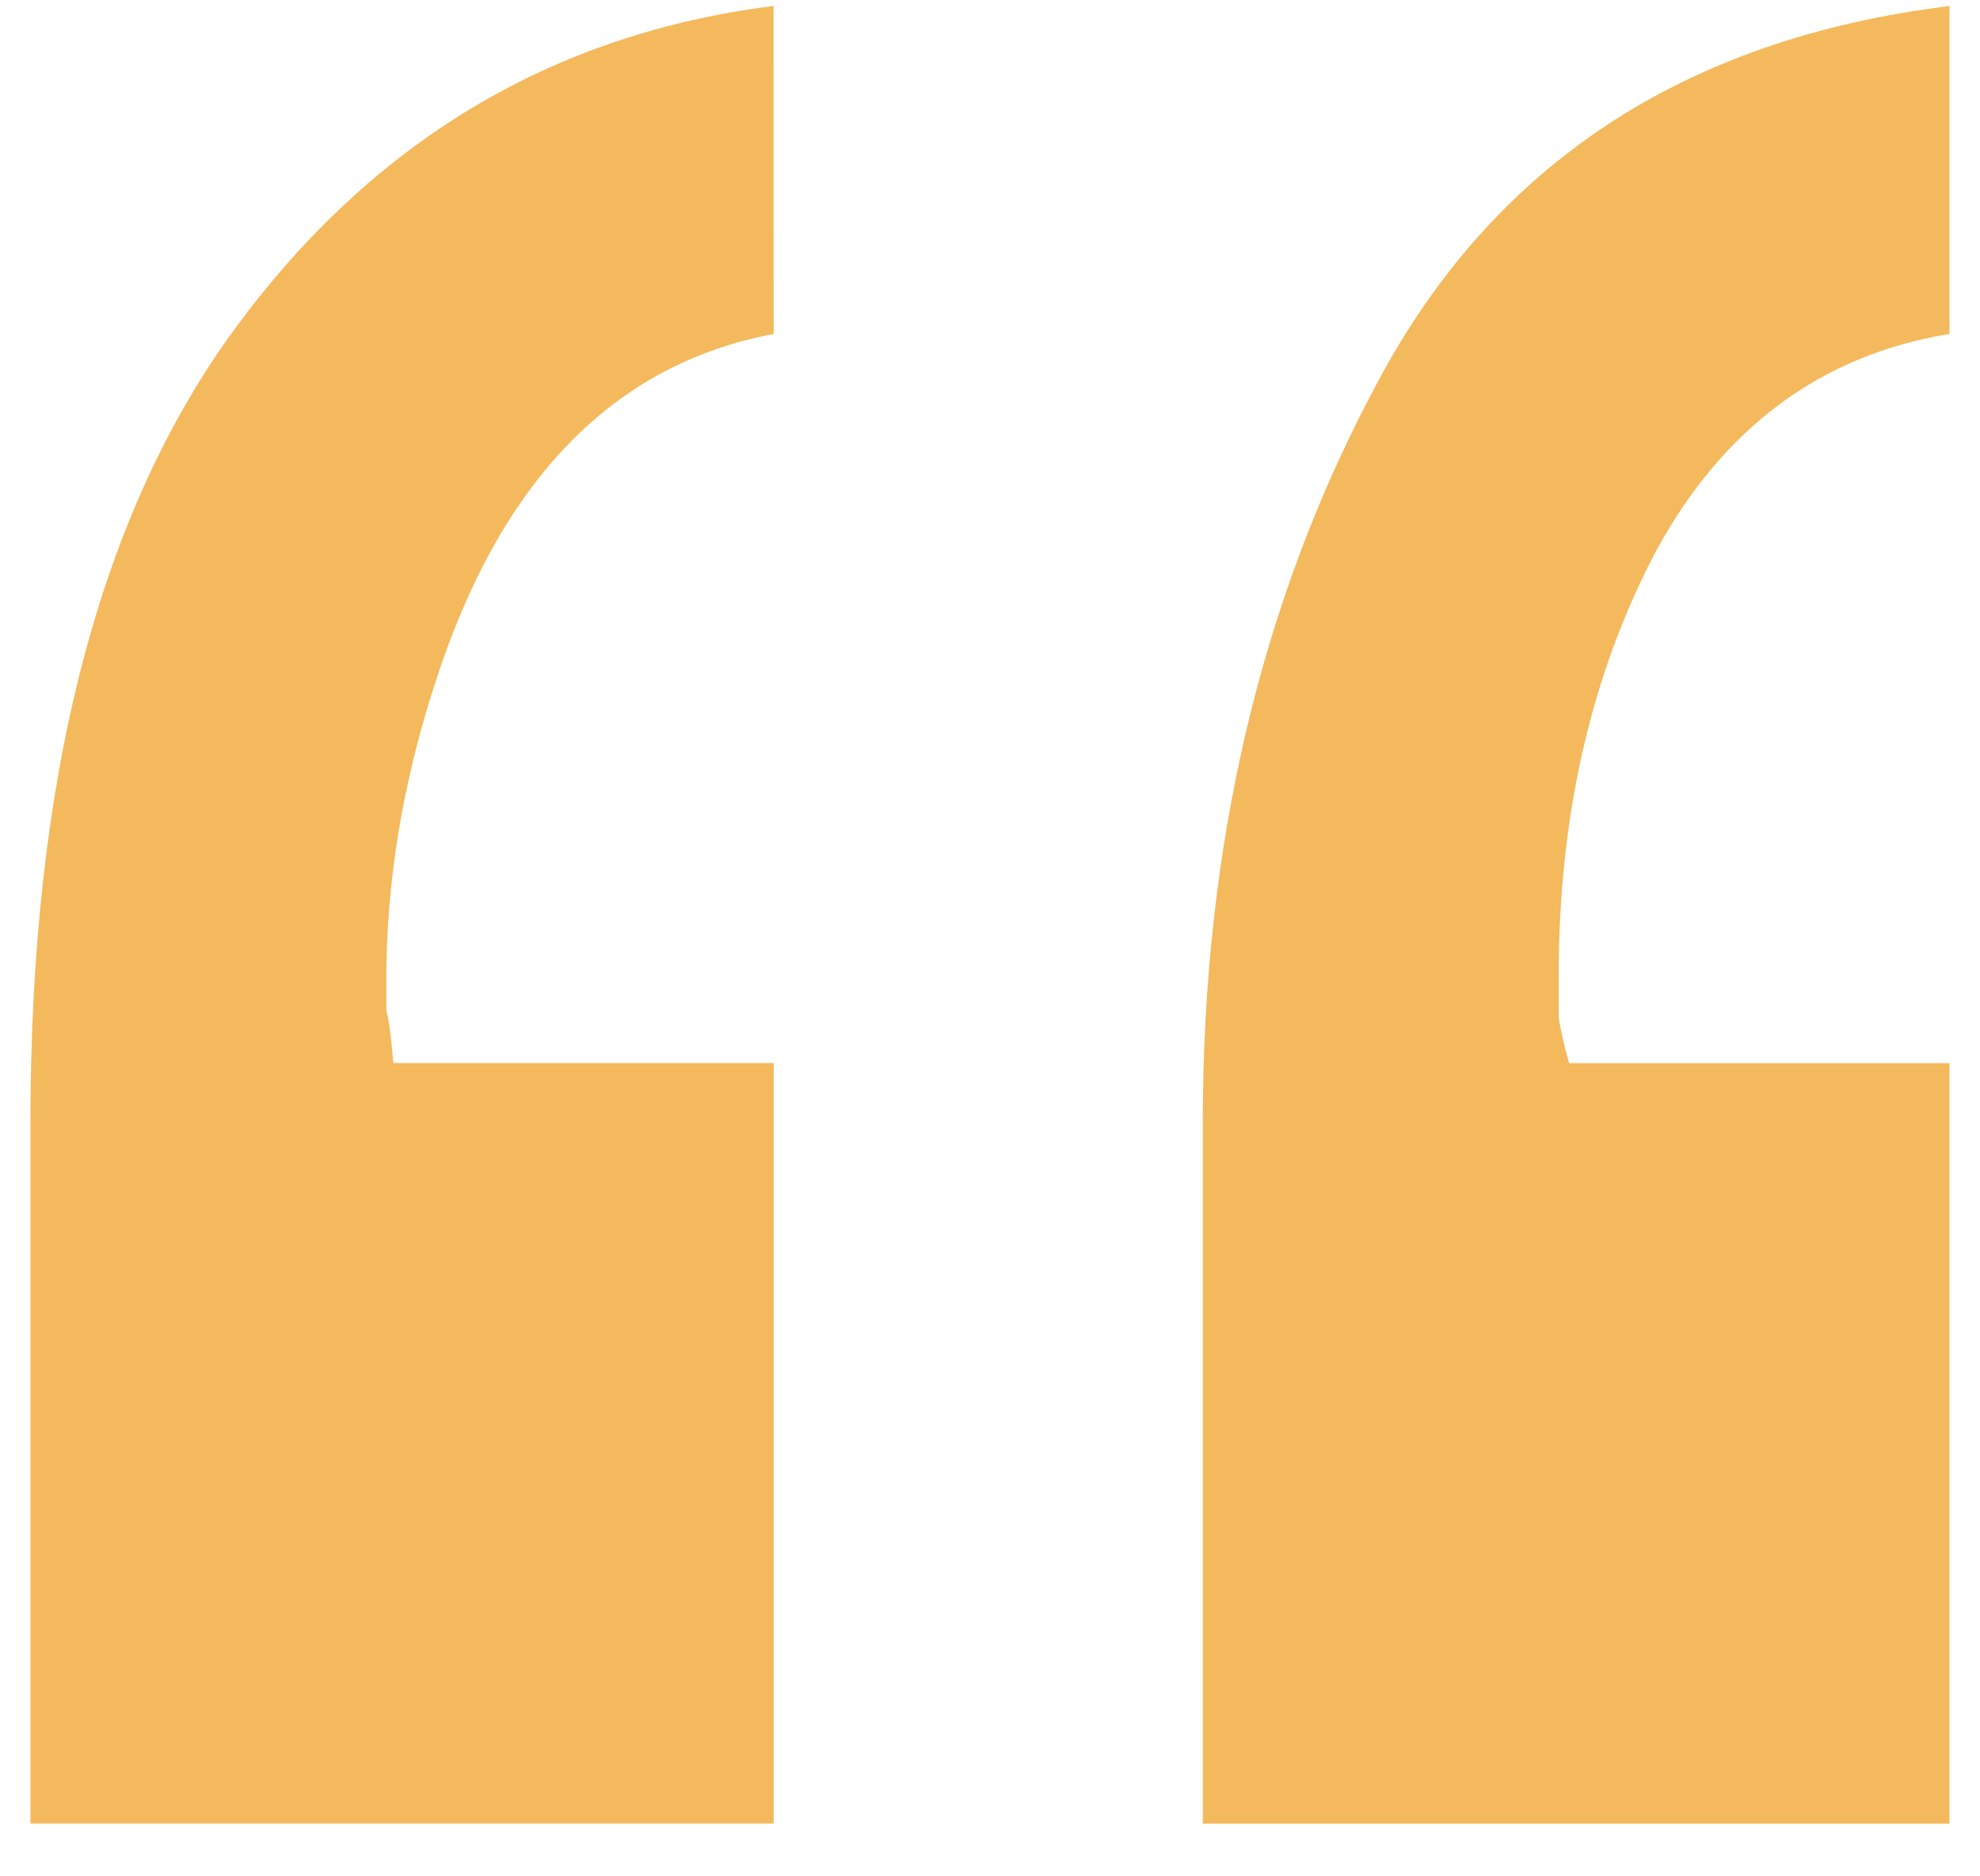
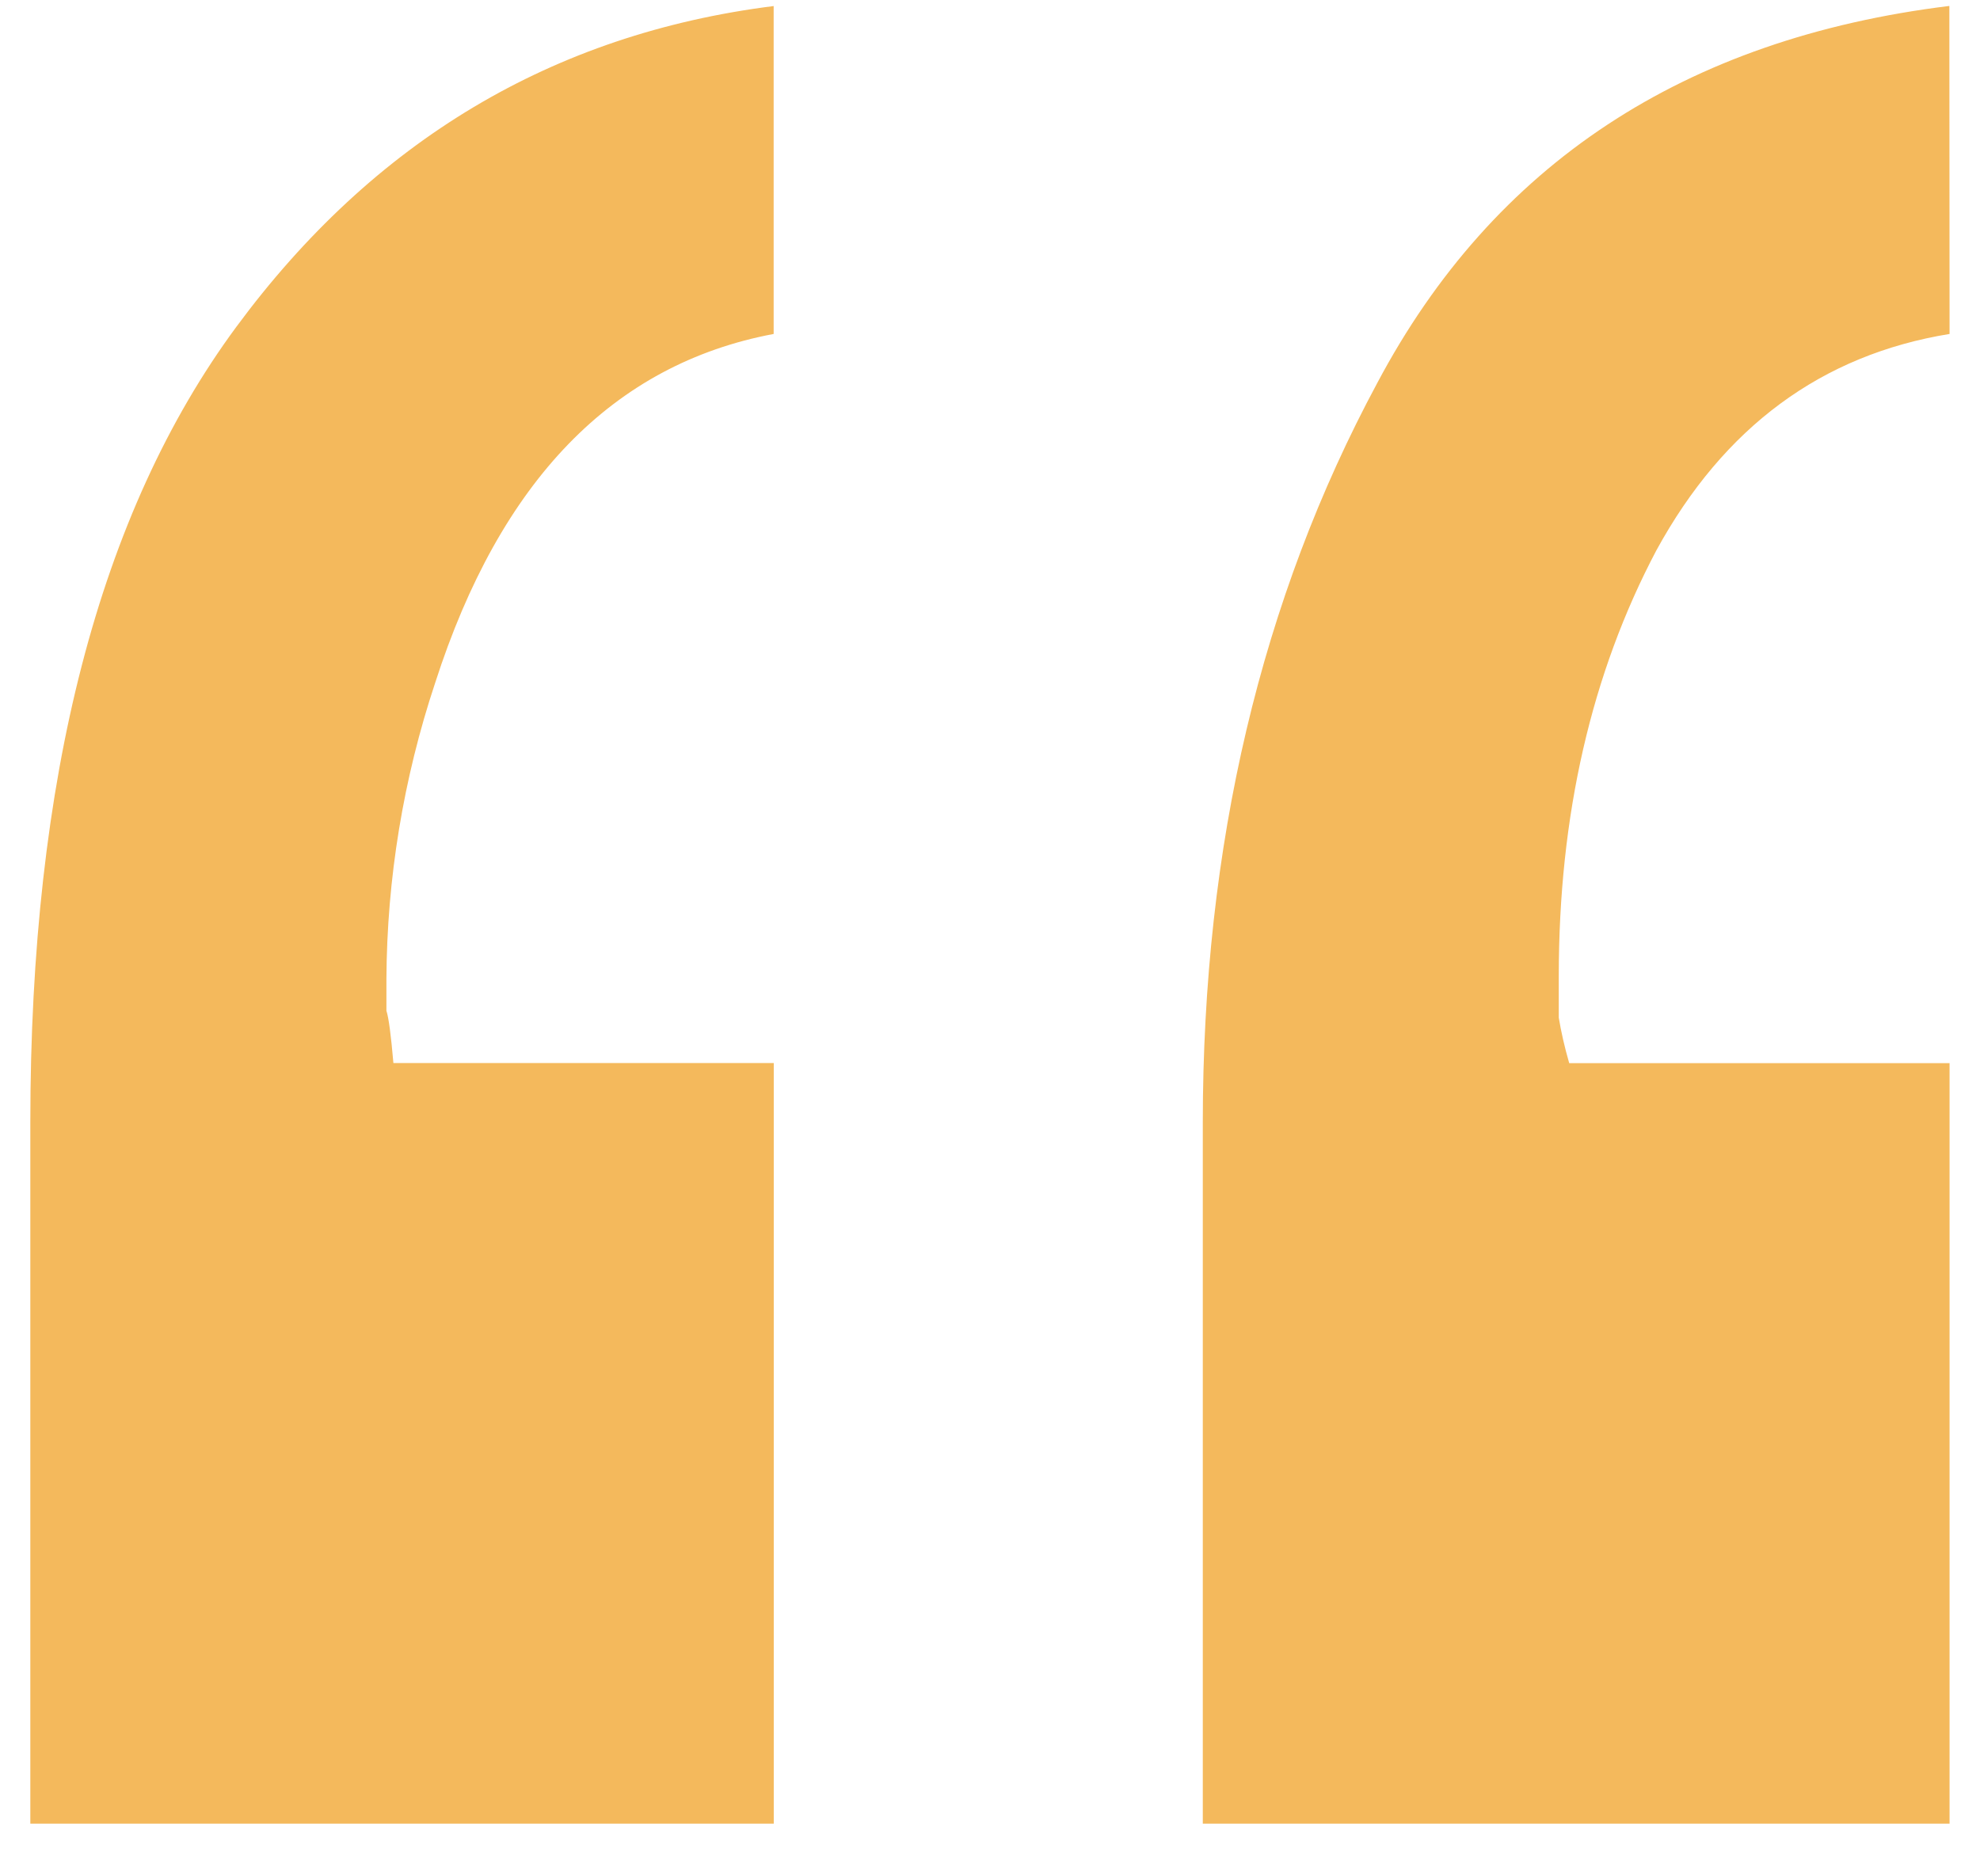
- <svg xmlns="http://www.w3.org/2000/svg" fill="none" height="18" viewBox="0 0 19 18" width="19">
-   <path d="m7.424 3.205c-1.54.29-2.623 1.406-3.248 3.348-.312.96-.469 1.908-.469 2.846v.301c.022.067.045.234.067.502h3.65v7.299h-7.132v-6.73c0-3.304.658-5.848 1.975-7.634 1.317-1.786 3.036-2.813 5.156-3.08zm11.283 0c-1.228.201-2.165.893-2.812 2.076-.625 1.183-.938 2.545-.938 4.085v.402c.022.134.056.279.1.435h3.65v7.299h-7.165v-6.73c0-2.656.558-5.022 1.674-7.098 1.116-2.098 2.946-3.304 5.491-3.616z" fill="#f4b95c" />
+ <svg xmlns="http://www.w3.org/2000/svg" width="19" height="18" fill="none">
+   <path fill="#f4b95c" d="M7.424 3.205c-1.54.29-2.623 1.406-3.248 3.348a9.154 9.154 0 0 0-.468 2.846V9.7c.022.067.044.235.067.502h3.65v7.3H.291v-6.73c0-3.304.659-5.848 1.976-7.634C3.585 1.352 5.304.325 7.424.058zm11.284 0c-1.228.2-2.166.893-2.813 2.076-.625 1.183-.937 2.544-.937 4.084v.402c.022.134.055.28.1.436h3.65v7.299h-7.166v-6.73c0-2.657.559-5.023 1.675-7.098C14.332 1.575 16.163.37 18.706.057z" />
</svg>
